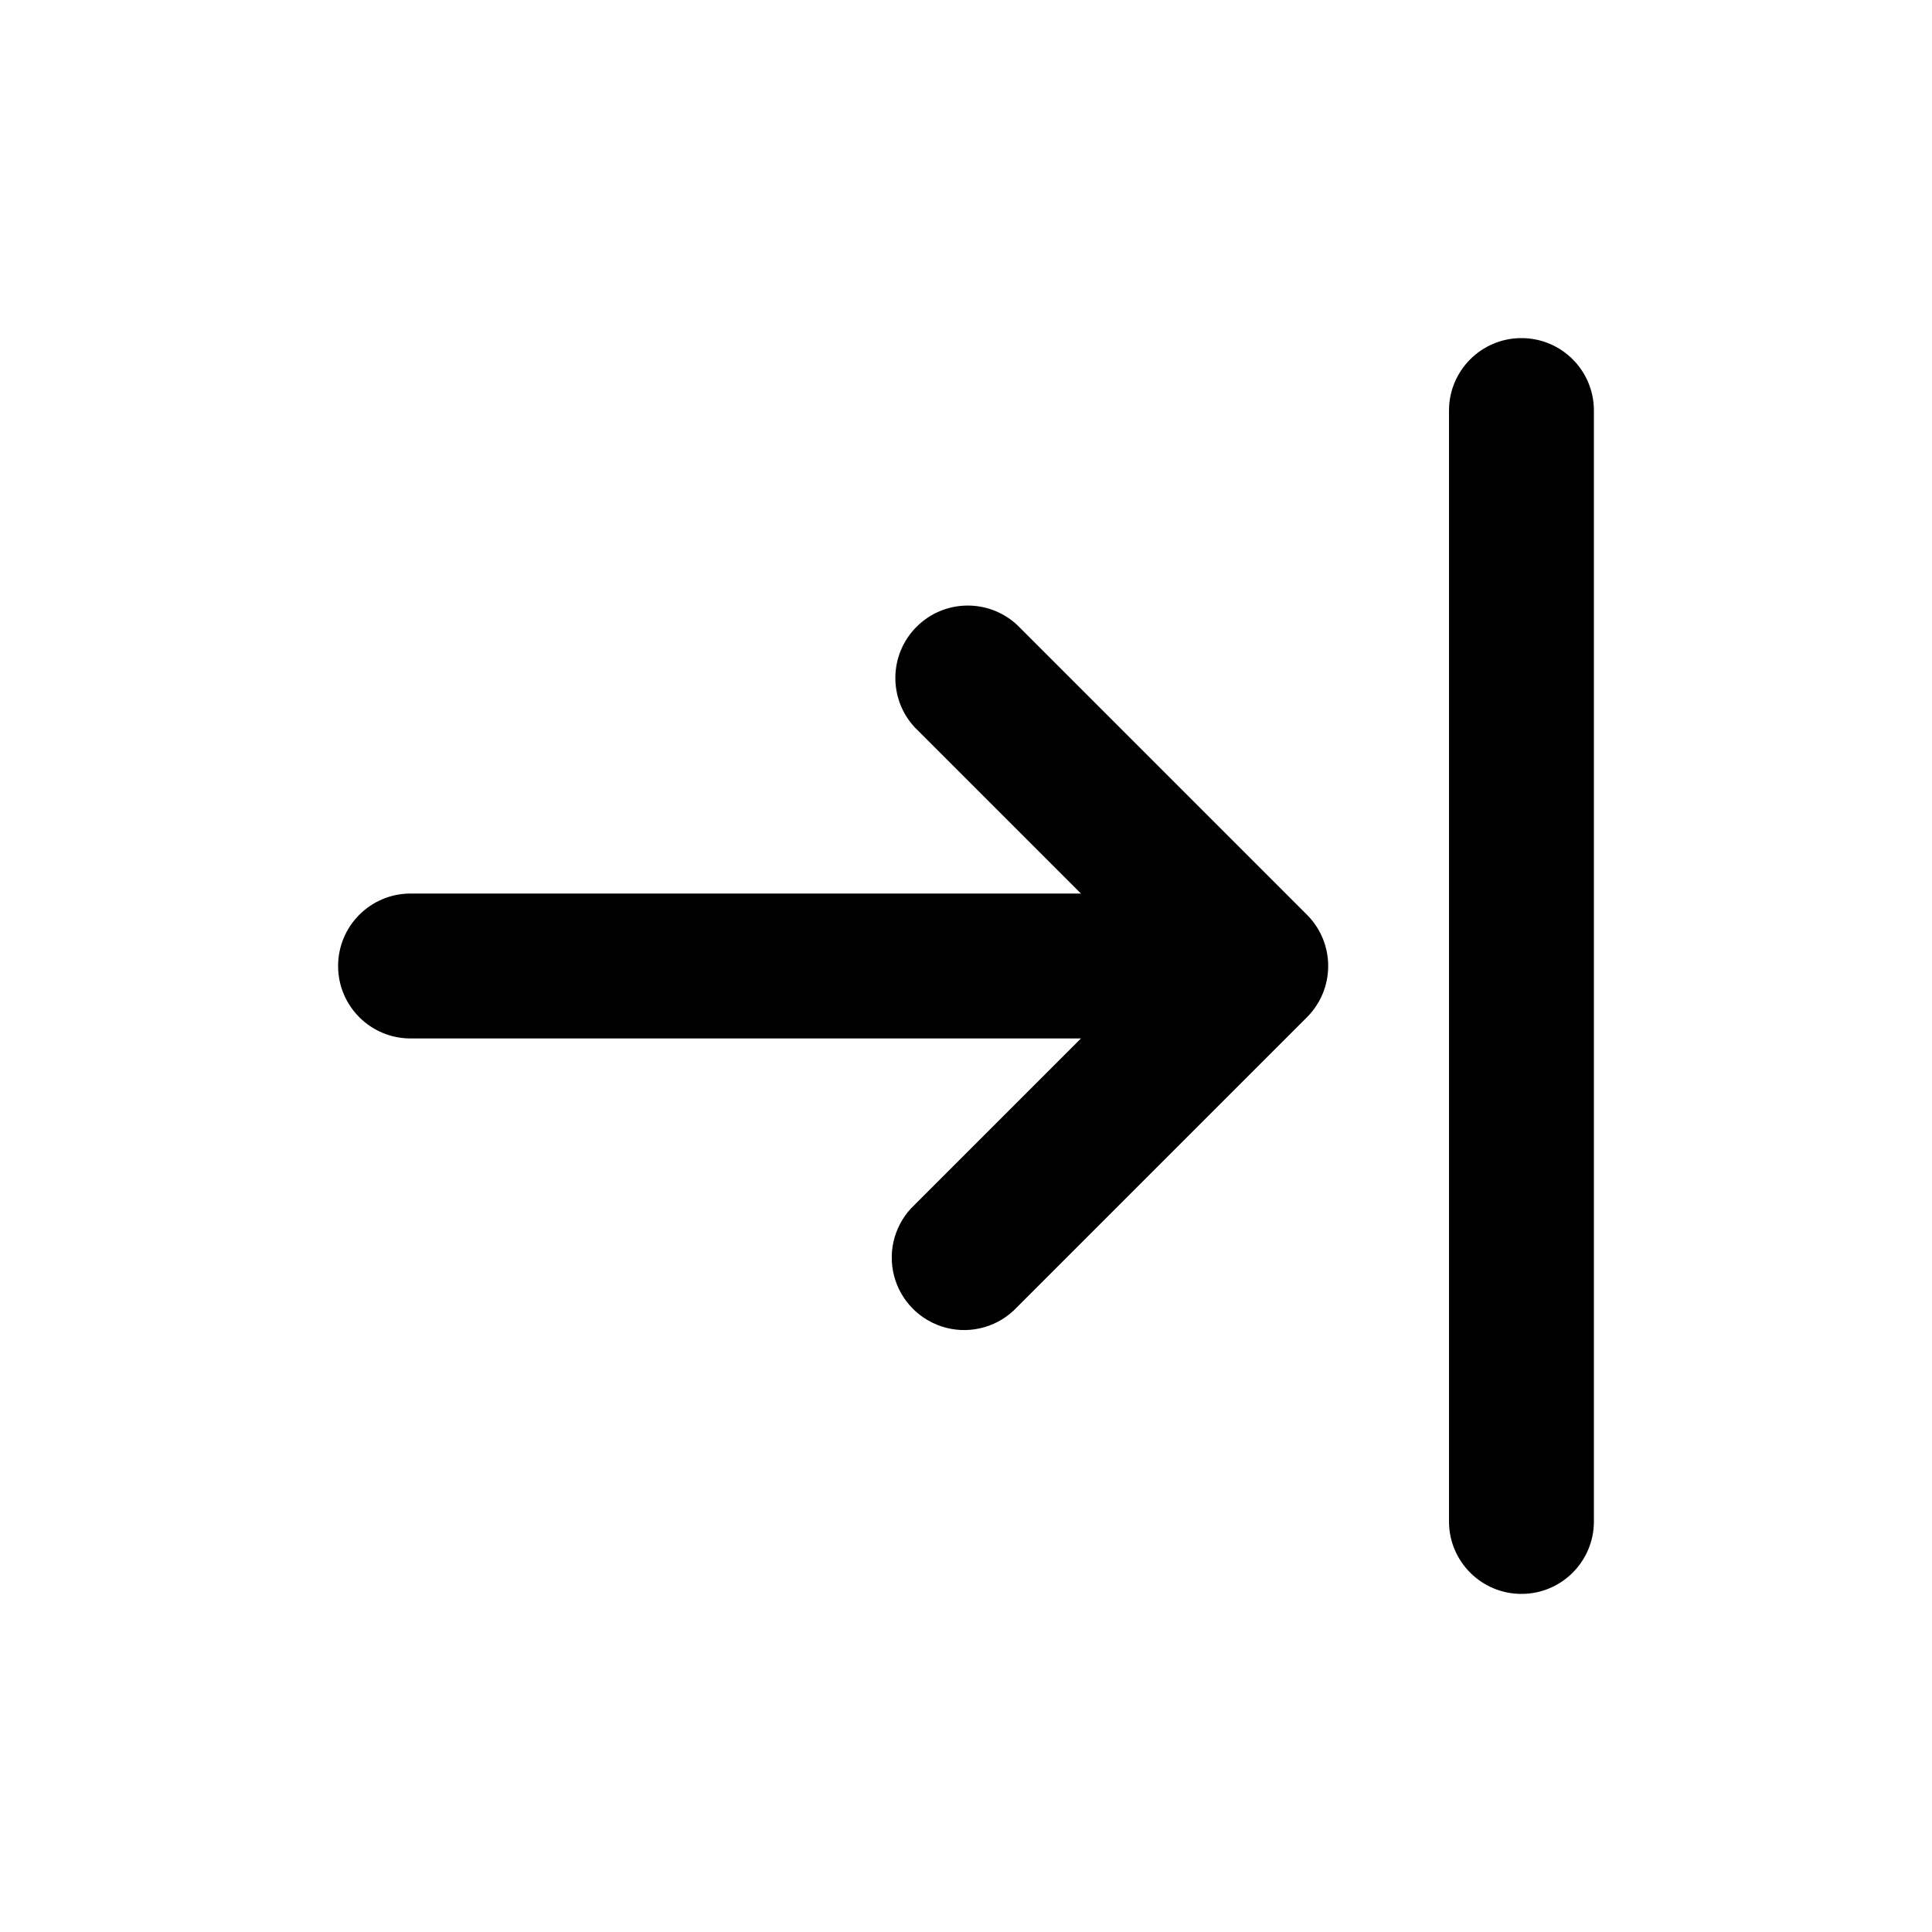
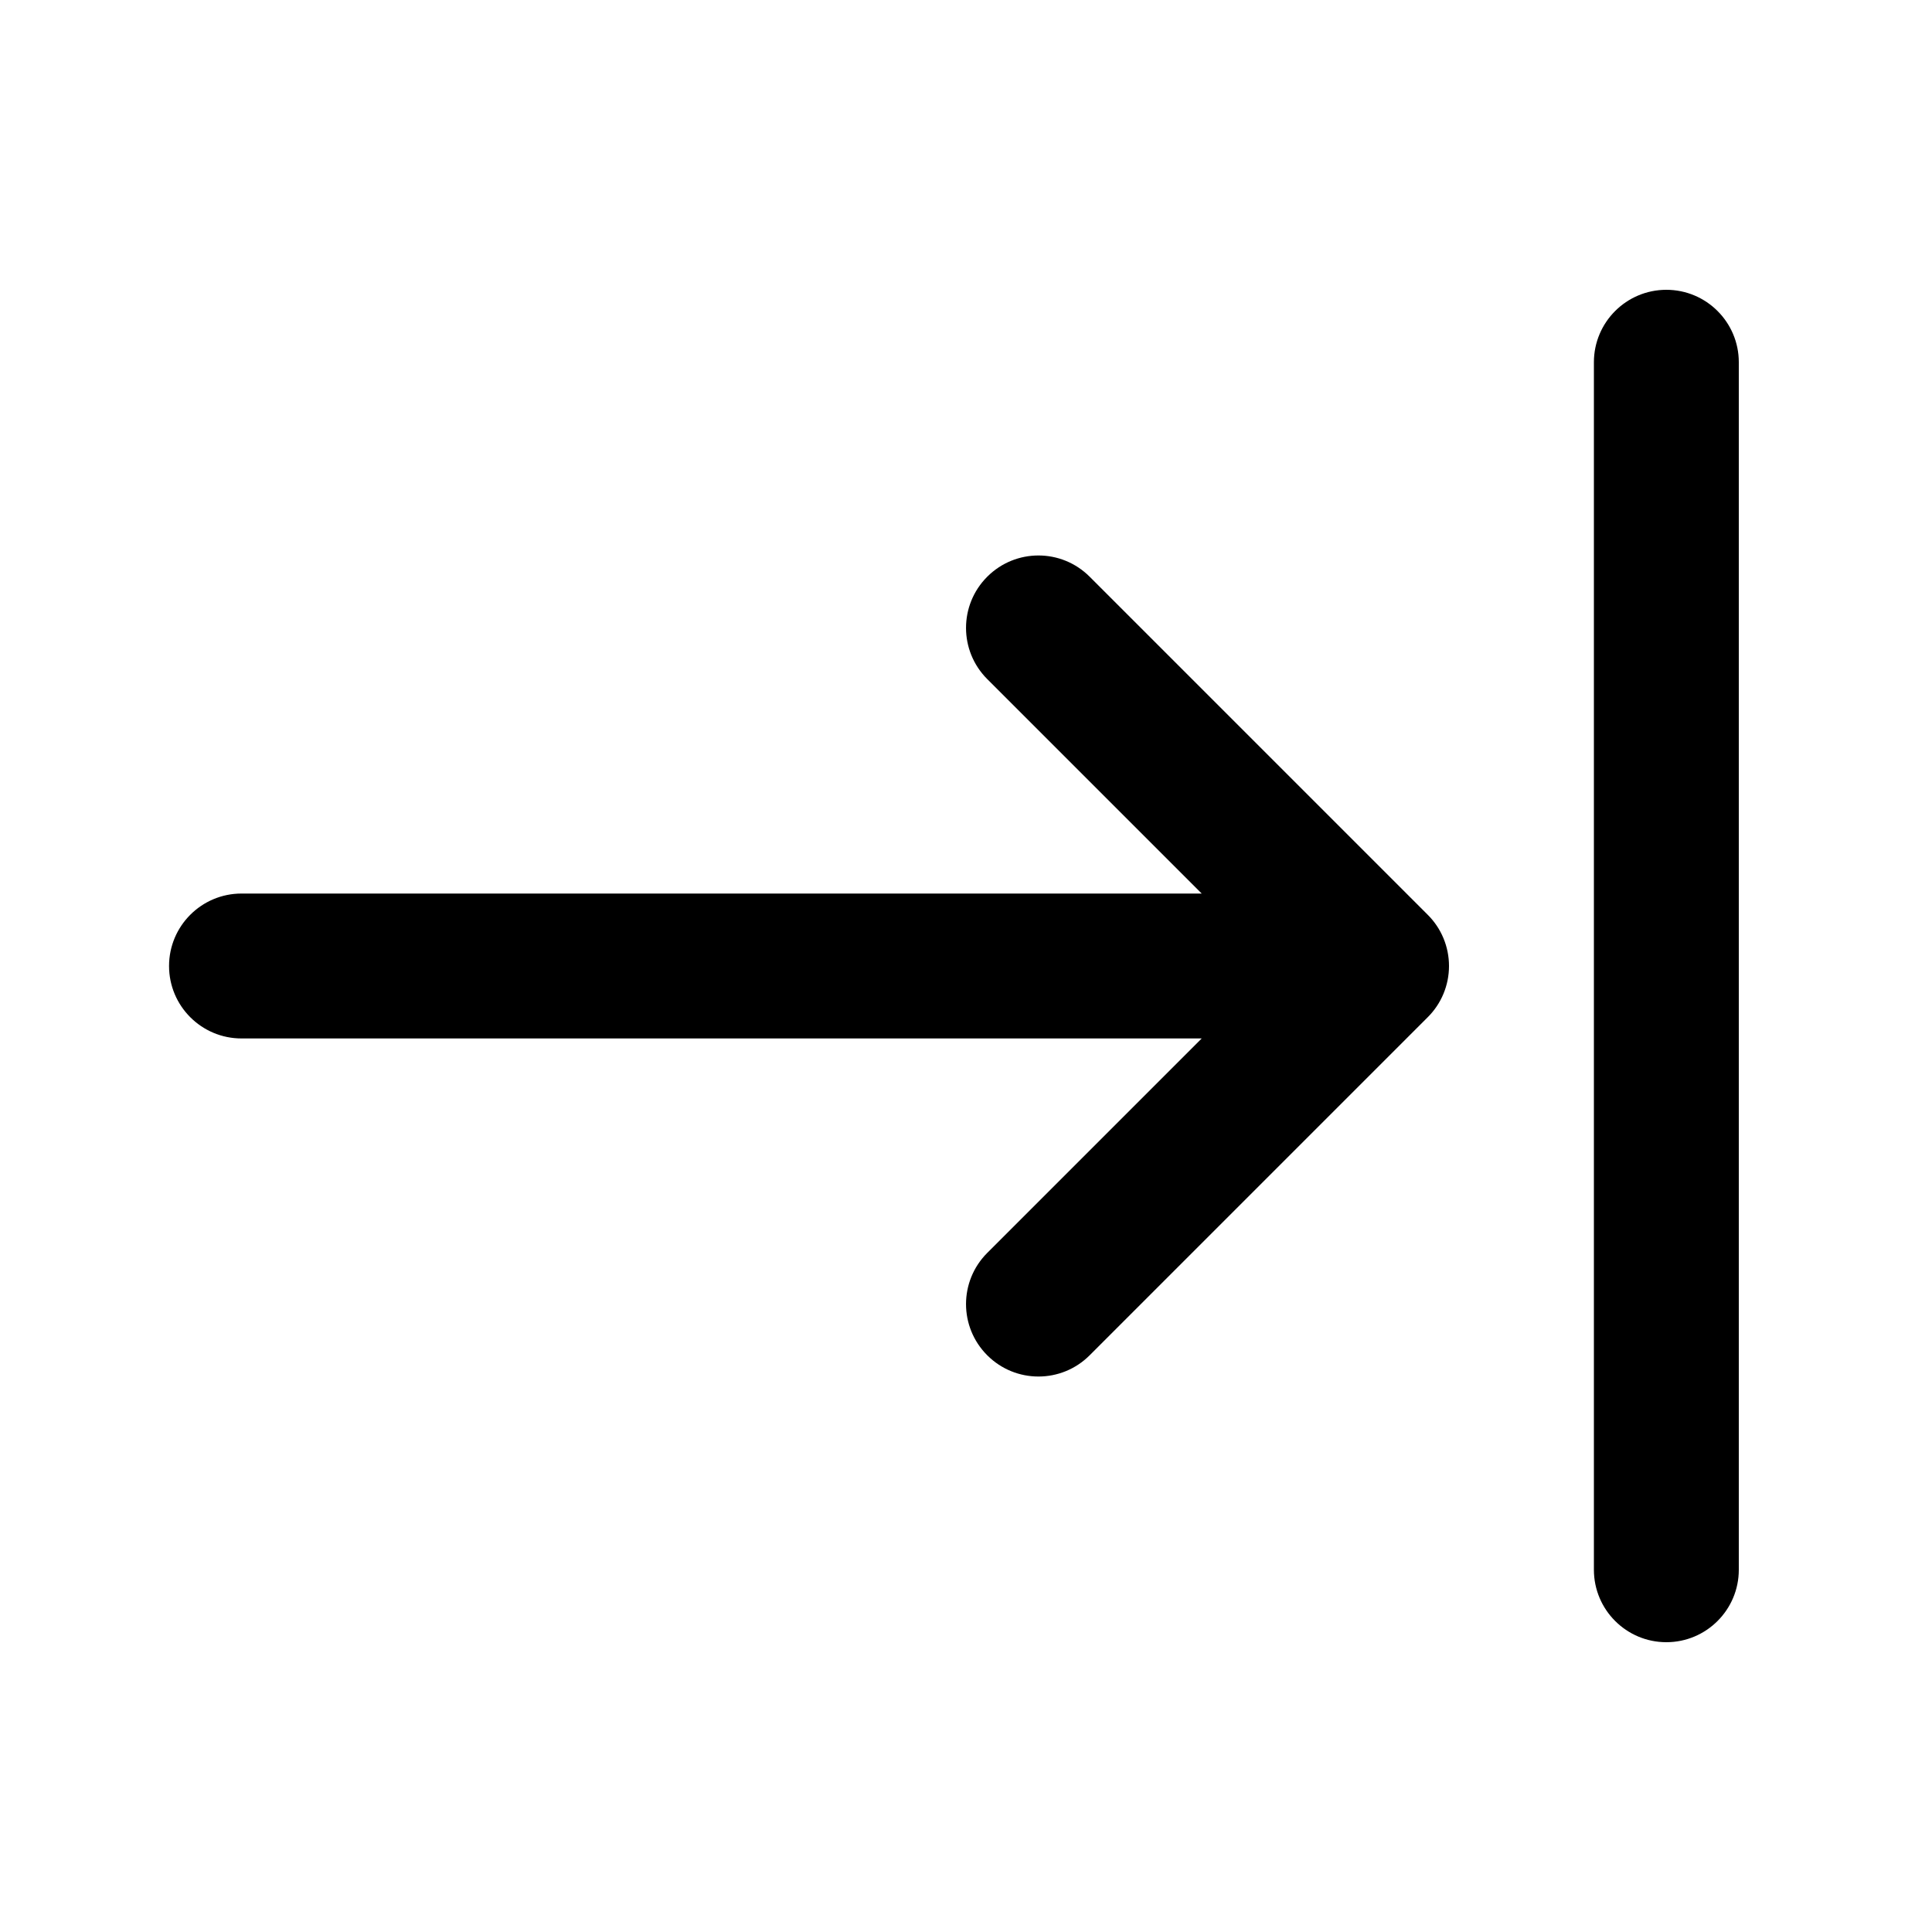
<svg xmlns="http://www.w3.org/2000/svg" viewBox="0 0 20 20">
-   <path fill-rule="evenodd" d="M16.5 4.25a.75.75 0 0 0-1.5 0v11.5a.75.75 0 0 0 1.5 0v-11.5Zm-12.25 6.5a.75.75 0 0 1 0-1.5h6.94l-1.72-1.72a.75.75 0 0 1 1.06-1.06l3 3a.75.75 0 0 1 0 1.06l-3 3a.75.75 0 1 1-1.06-1.06l1.72-1.72h-6.94Z" />
+   <path d="M18 3.75c0-.414-.336-.75-.75-.75s-.75.336-.75.75v12.5c0 .414.336.75.75.75s.75-.336.75-.75v-12.5Z" />
+   <path d="M2.5 10.75c-.414 0-.75-.336-.75-.75s.336-.75.75-.75h9.94l-2.22-2.22c-.293-.293-.293-.767 0-1.06.293-.293.767-.293 1.06 0l3.5 3.5c.141.14.22.331.22.53s-.079.39-.22.53l-3.5 3.5c-.293.293-.767.293-1.06 0-.293-.293-.293-.767 0-1.06l2.22-2.22h-9.94Z" />
</svg>
